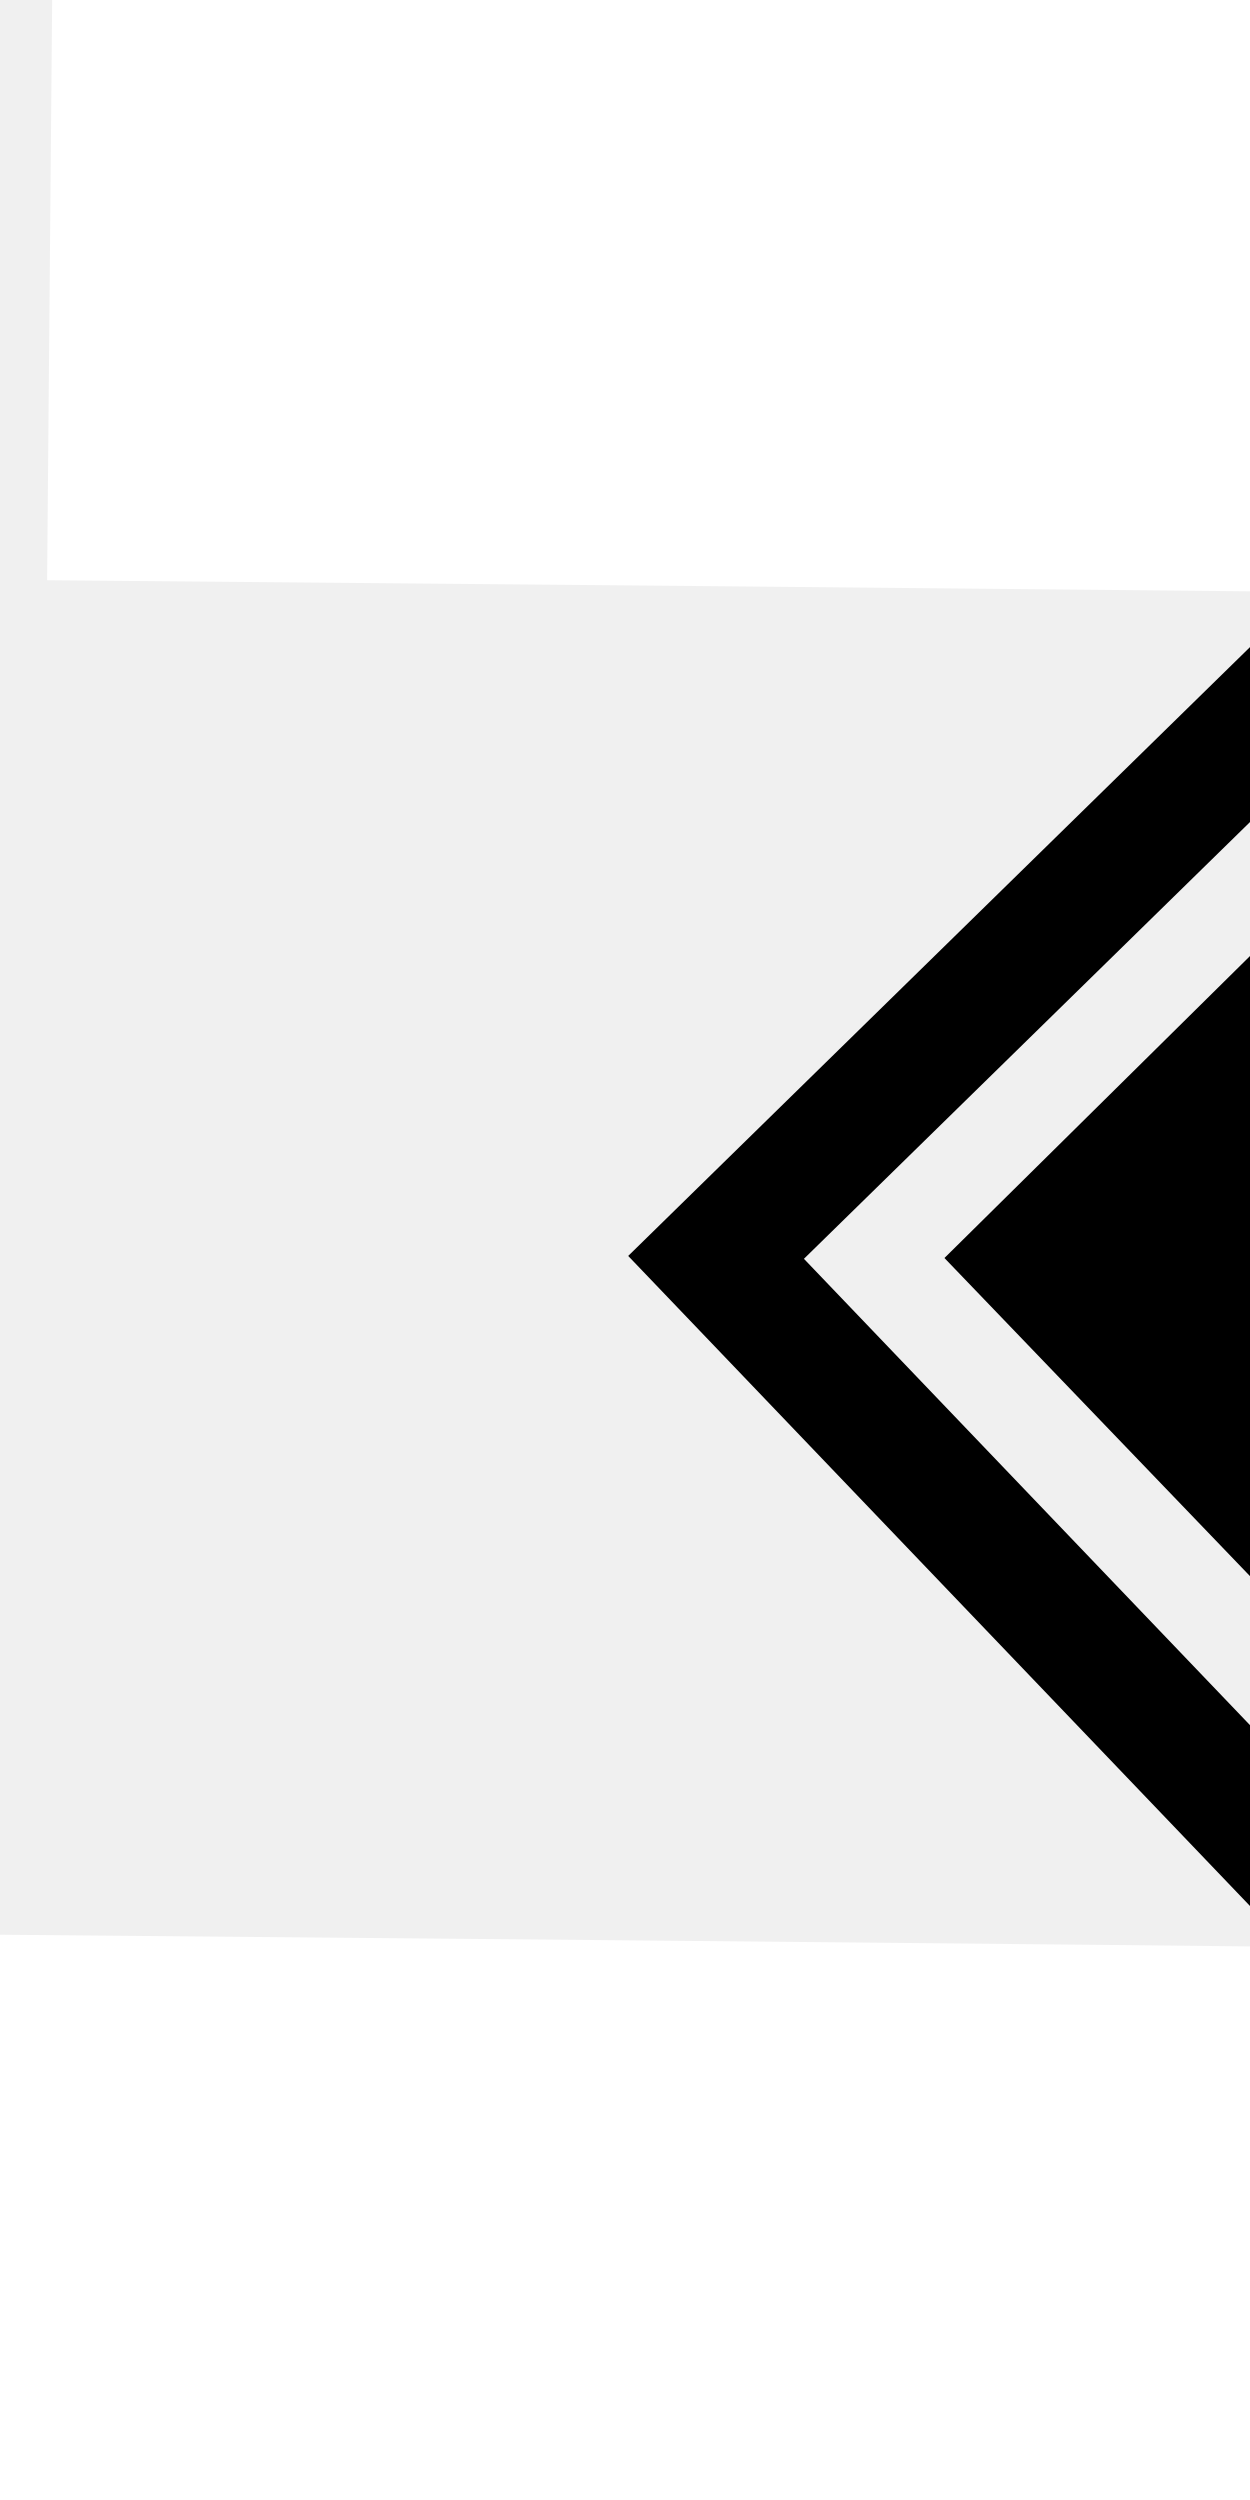
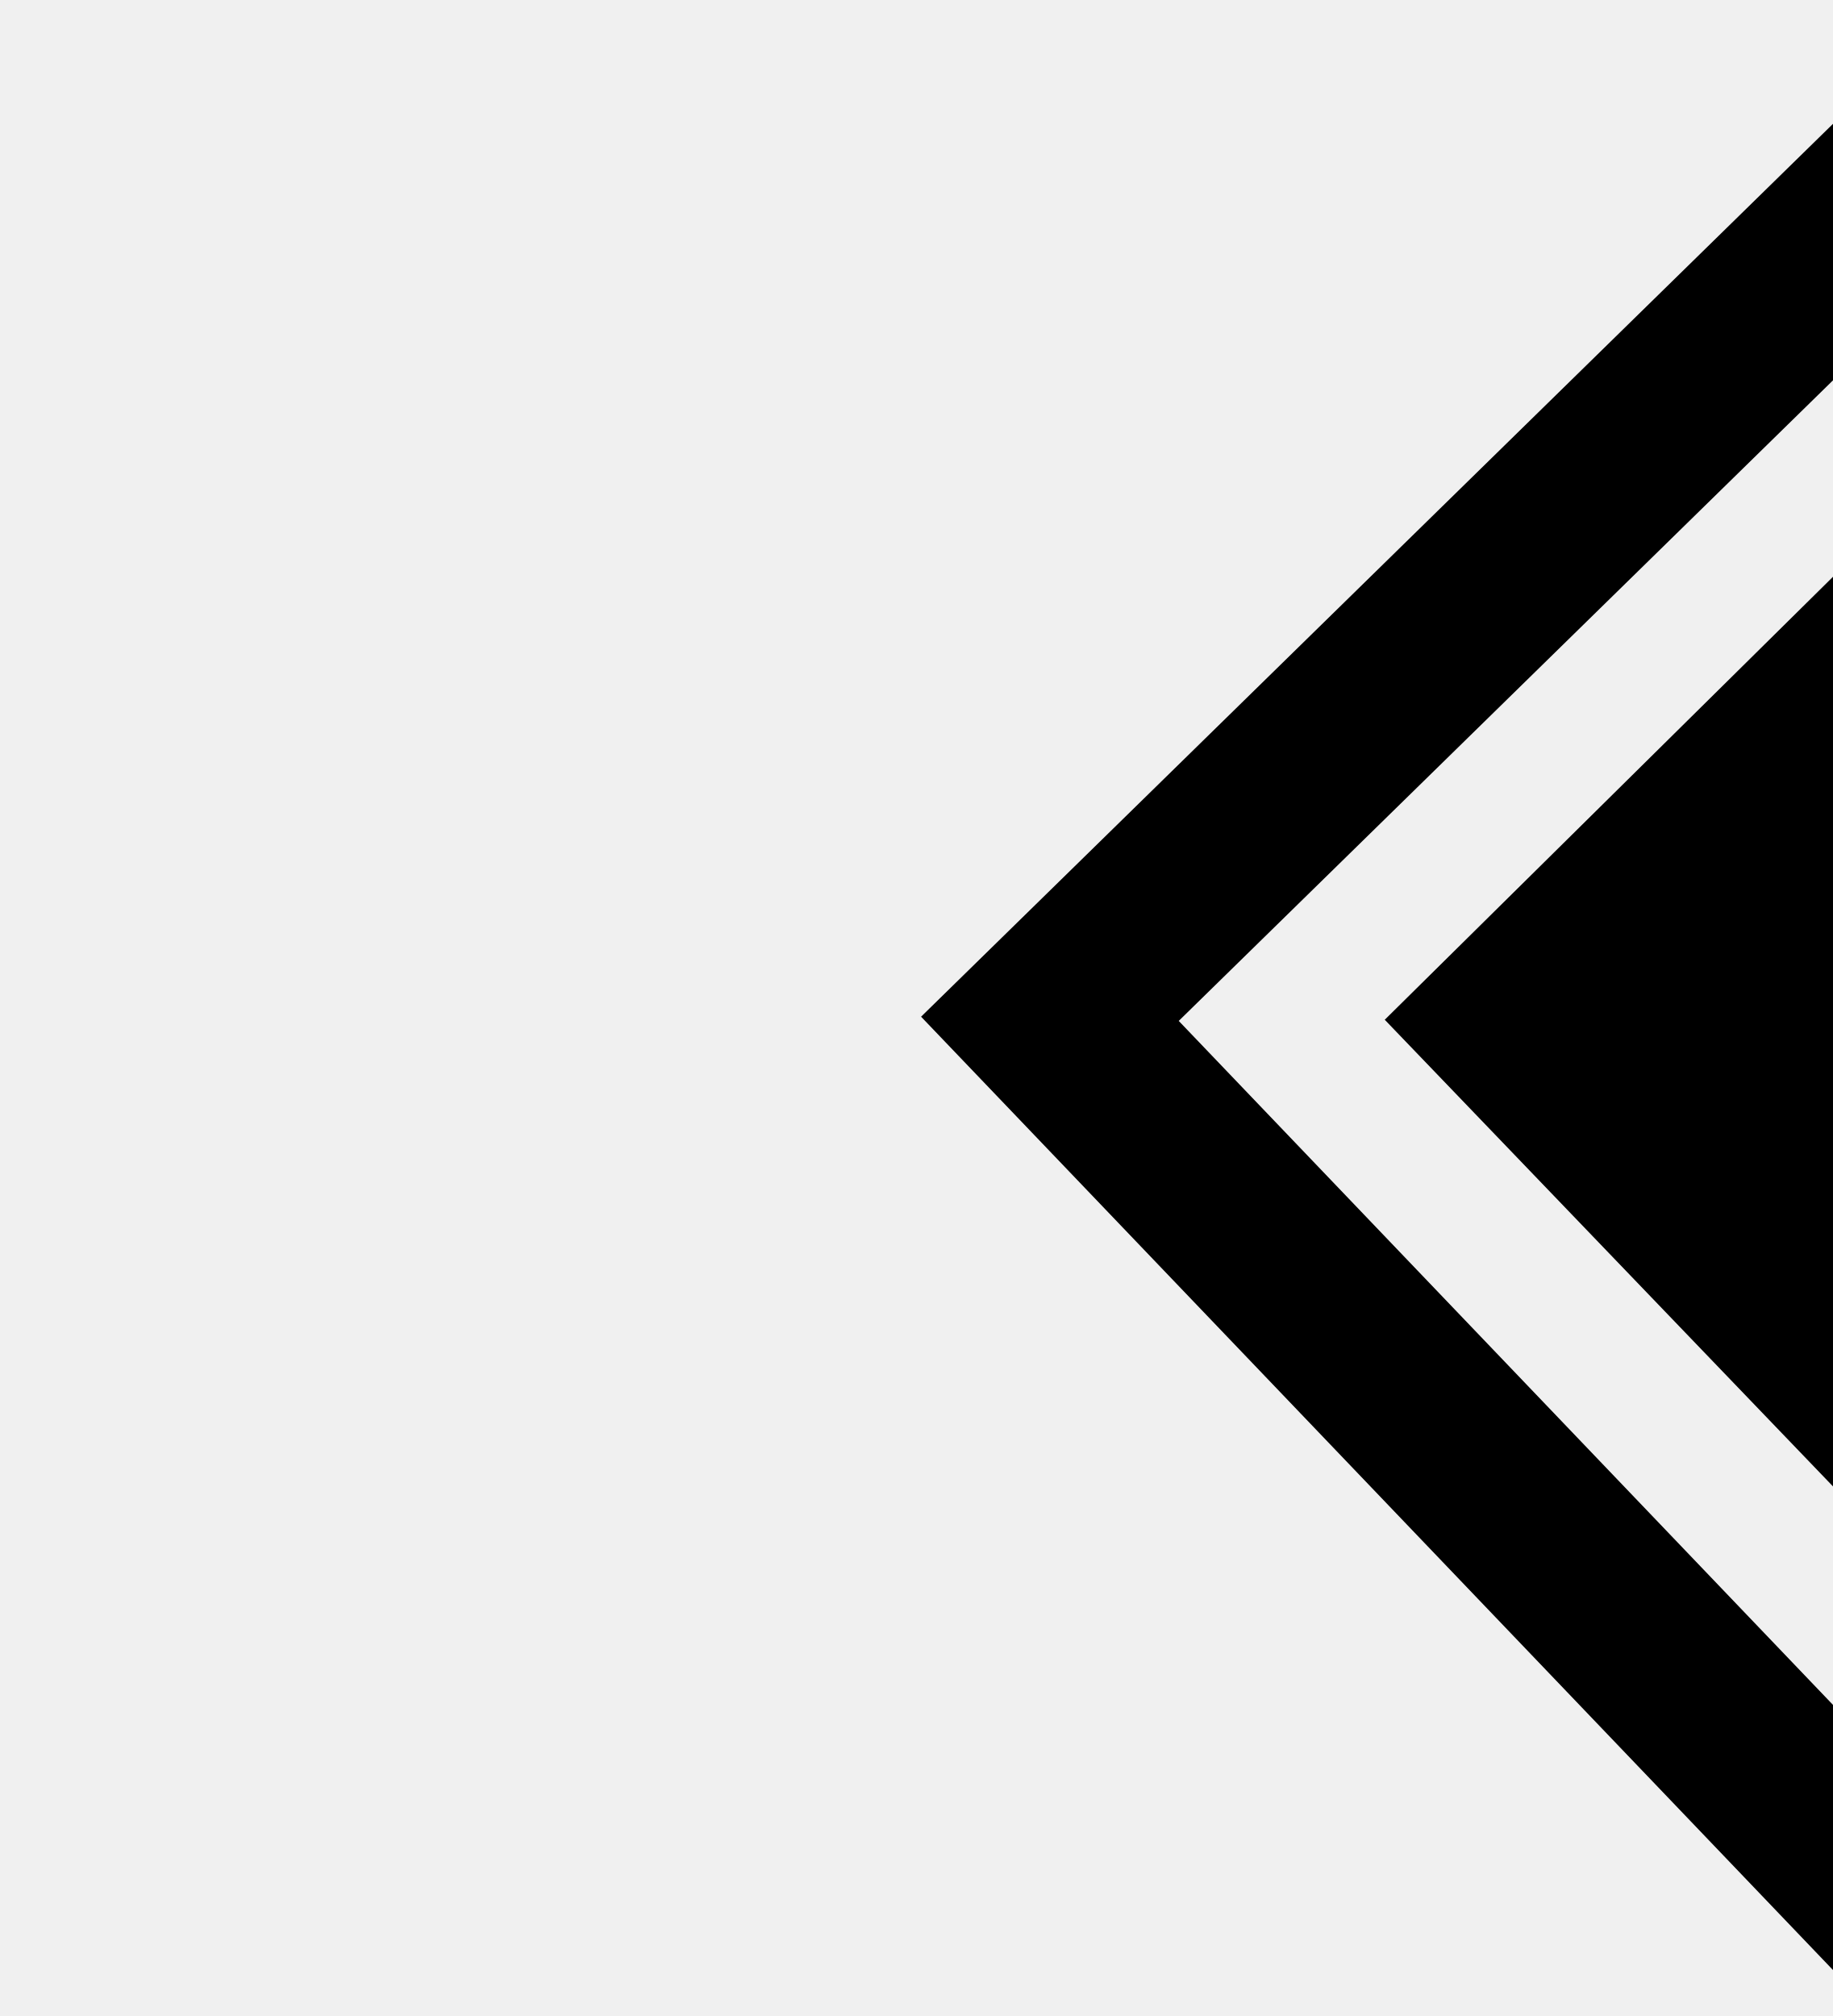
- <svg xmlns="http://www.w3.org/2000/svg" width="20" height="40" id="svg2" version="1.1">
+ <svg xmlns="http://www.w3.org/2000/svg" width="20" height="22" id="svg2" version="1.1">
  <defs id="defs4" />
-   <g id="layer1" transform="translate(0,-1012.362)">
-     <path style="fill:none;stroke:#000000;stroke-width:2;stroke-linecap:butt;stroke-linejoin:miter;stroke-miterlimit:4;stroke-opacity:1;stroke-dasharray:none" d="m 24.019,1045.613 c -12.562,-13.133 -12.562,-13.133 -12.562,-13.133 l 13.136,-12.862" id="path3819-7" />
-     <path style="fill:none;stroke:#000000;stroke-width:6.978;stroke-linecap:butt;stroke-linejoin:miter;stroke-miterlimit:4;stroke-opacity:1;stroke-dasharray:none" d="m 27.938,1040.808 0.087,-16.175 -8.015,7.921 z" id="path3839" />
-     <path style="fill:none;stroke:#ffffff;stroke-width:15;stroke-linecap:butt;stroke-linejoin:miter;stroke-miterlimit:4;stroke-opacity:1;stroke-dasharray:none" d="m 0.819,1014.146 c 32.381,0.282 32.321,0.341 32.321,0.341" id="path2994-2" />
-     <path style="fill:none;stroke:#ffffff;stroke-width:15;stroke-linecap:butt;stroke-linejoin:miter;stroke-miterlimit:4;stroke-opacity:1;stroke-dasharray:none" d="m -1.216,1050.807 c 32.381,0.282 32.321,0.341 32.321,0.341" id="path2994-2-2" />
+   <g id="layer1" transform="translate(0,-1030.362)">
+     <path style="fill:none;stroke:#000000;stroke-width:2;stroke-linecap:butt;stroke-linejoin:miter;stroke-miterlimit:4;stroke-opacity:1;stroke-dasharray:none" d="m 24.019,1054.613 c -12.562,-13.133 -12.562,-13.133 -12.562,-13.133 l 13.136,-12.862" id="path3819-7" />
+     <path style="fill:none;stroke:#000000;stroke-width:6.978;stroke-linecap:butt;stroke-linejoin:miter;stroke-miterlimit:4;stroke-opacity:1;stroke-dasharray:none" d="m 27.938,1049.808 0.087,-16.175 -8.015,7.921 z" id="path3839" />
  </g>
</svg>
